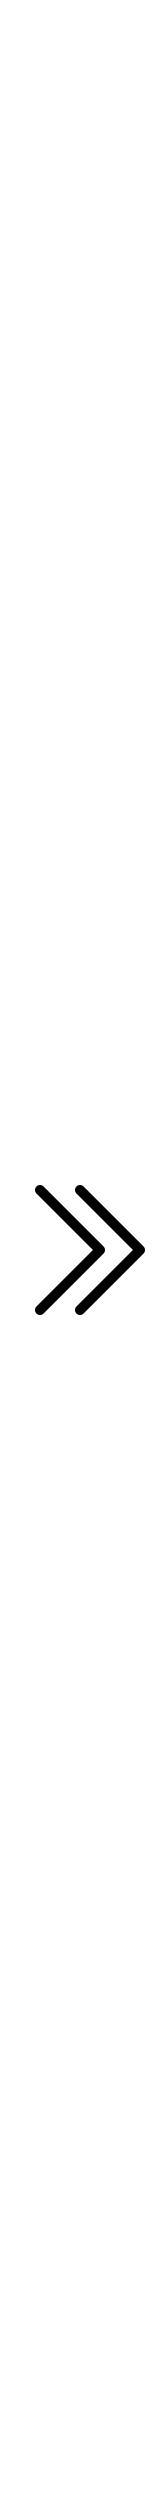
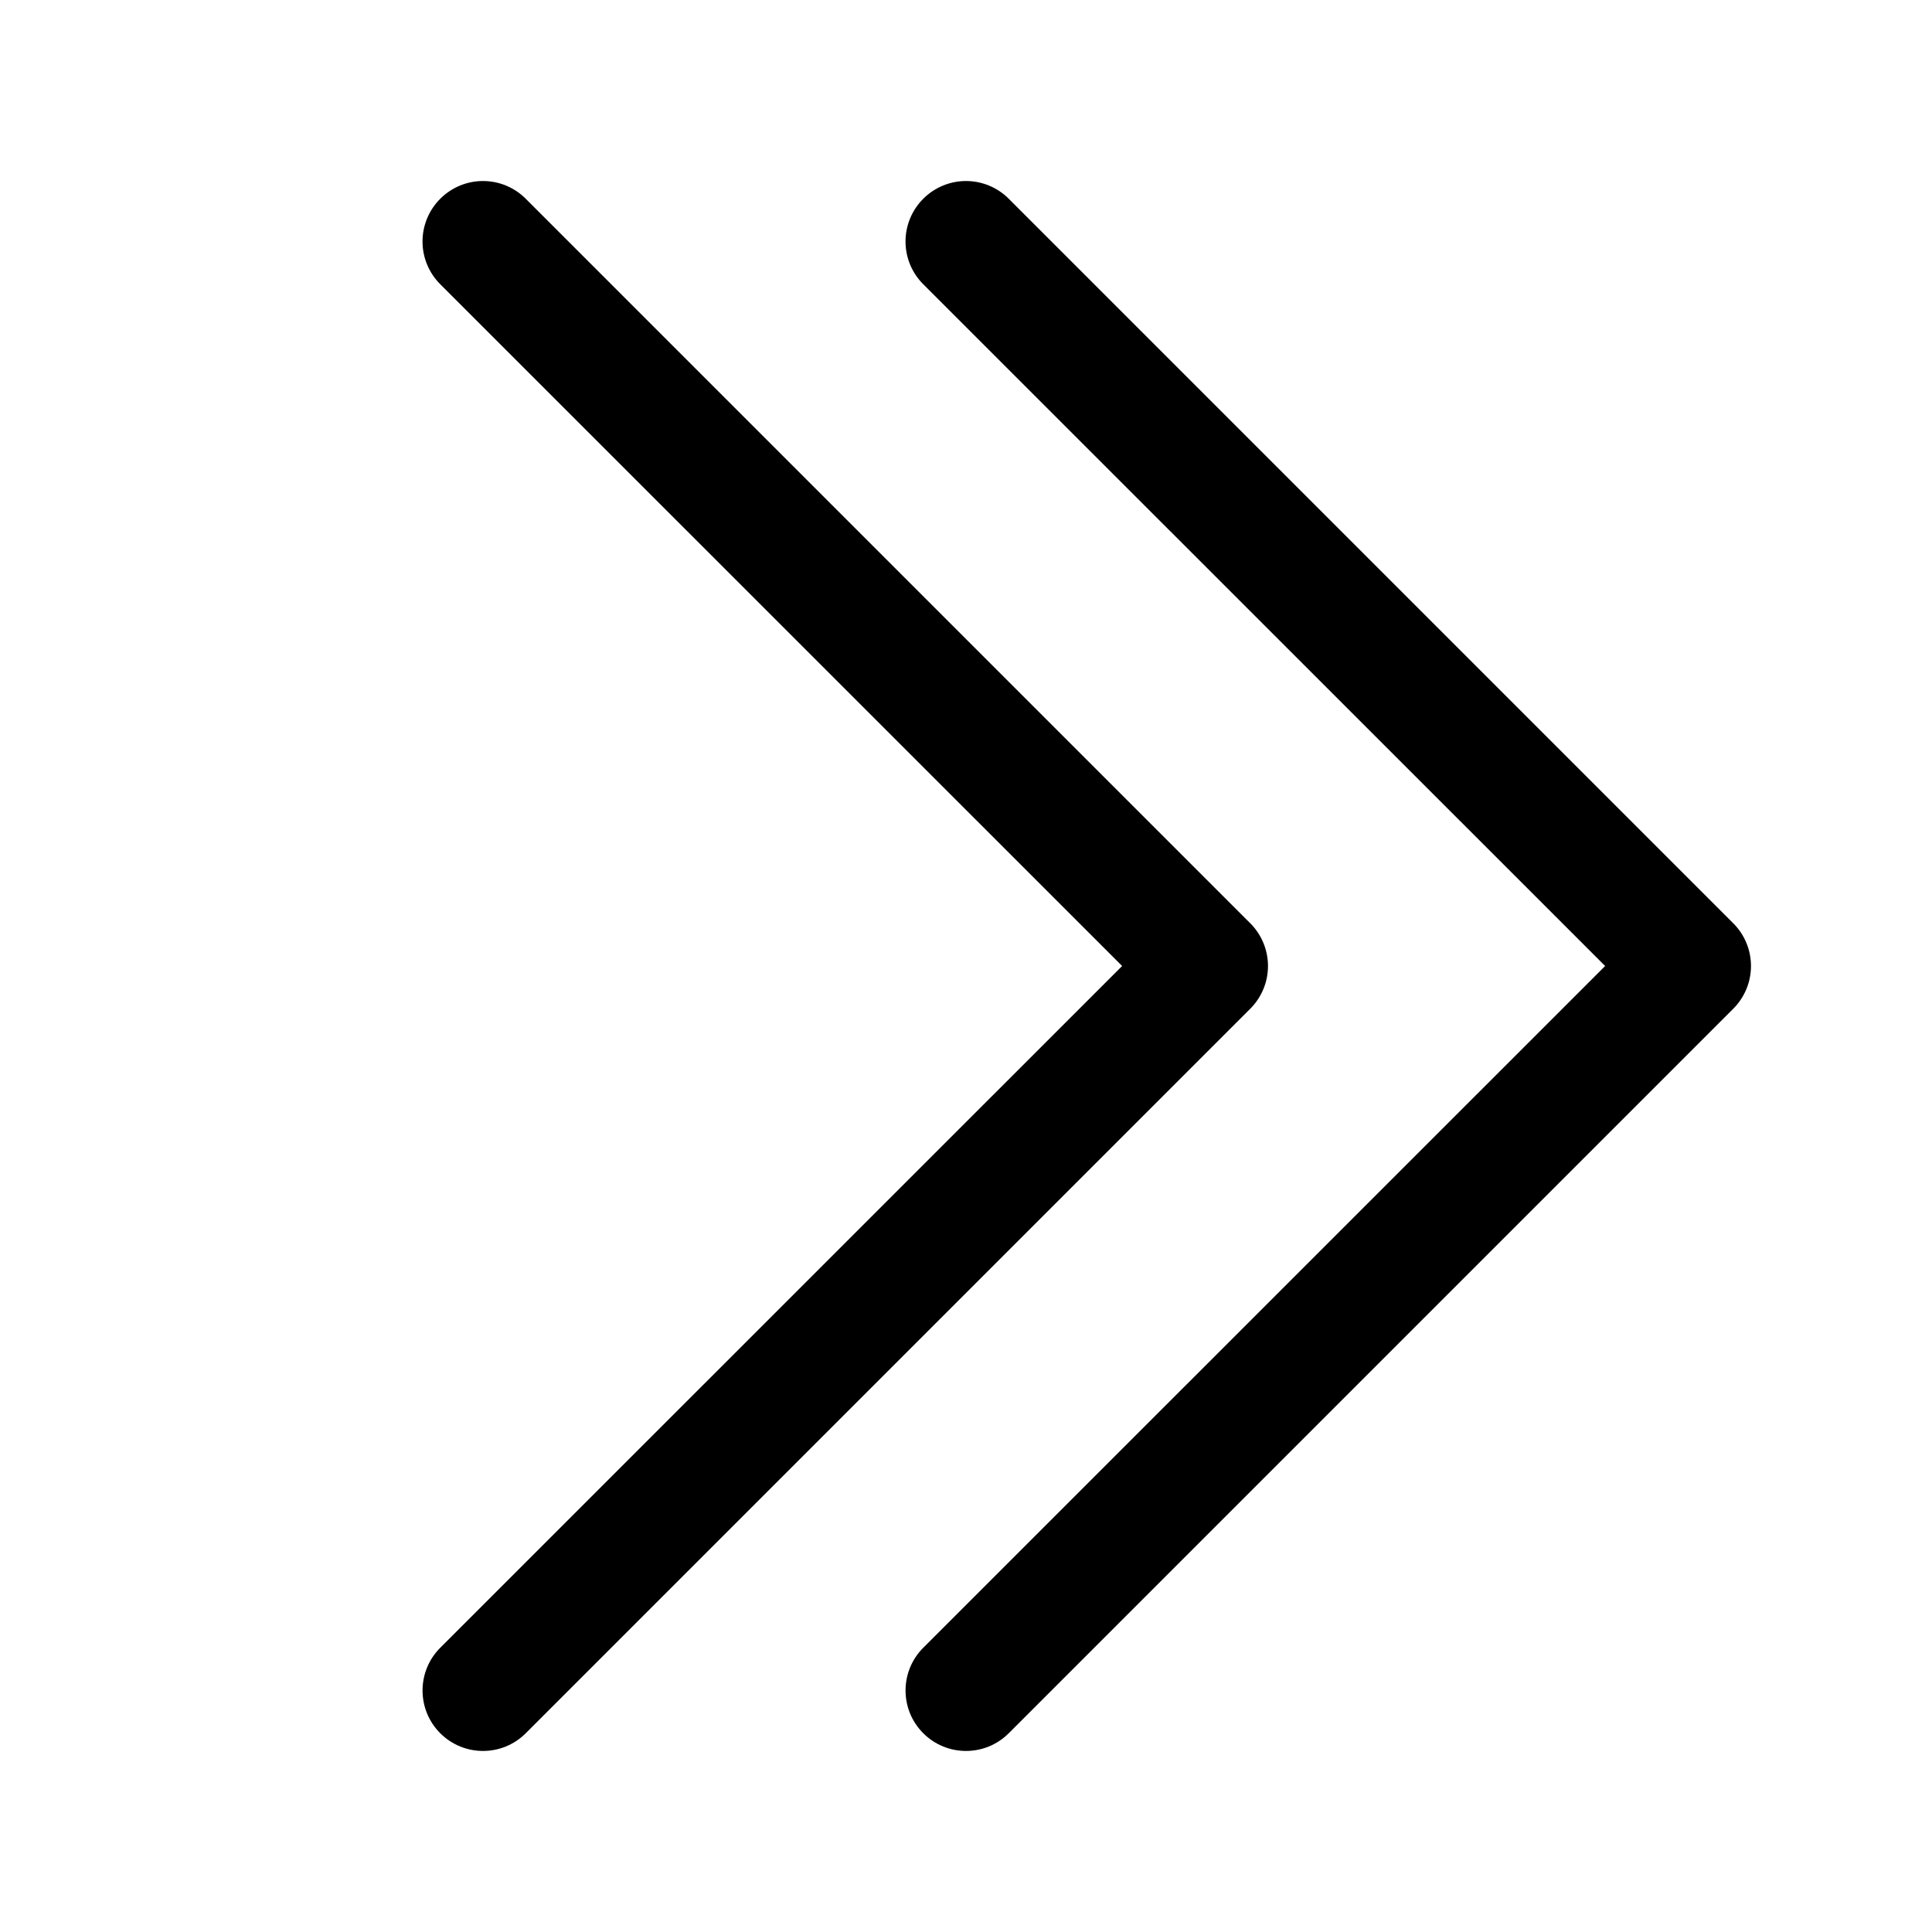
- <svg xmlns="http://www.w3.org/2000/svg" width="32px" height="500px" fill="currentColor" class="bi bi-chevron-double-right" viewBox="0 0 16 16" style="background: none; border: none;">
+ <svg xmlns="http://www.w3.org/2000/svg" width="32px" height="32px" fill="currentColor" class="bi bi-chevron-double-right" viewBox="0 0 16 16" style="background: none; border: none;">
  <path fill-rule="evenodd" d="M3.646 1.646a.5.5 0 0 1 .708 0l6 6a.5.5 0 0 1 0 .708l-6 6a.5.5 0 0 1-.708-.708L9.293 8 3.646 2.354a.5.5 0 0 1 0-.708z" />
  <path fill-rule="evenodd" d="M7.646 1.646a.5.5 0 0 1 .708 0l6 6a.5.5 0 0 1 0 .708l-6 6a.5.5 0 0 1-.708-.708L13.293 8 7.646 2.354a.5.5 0 0 1 0-.708z" />
</svg>
